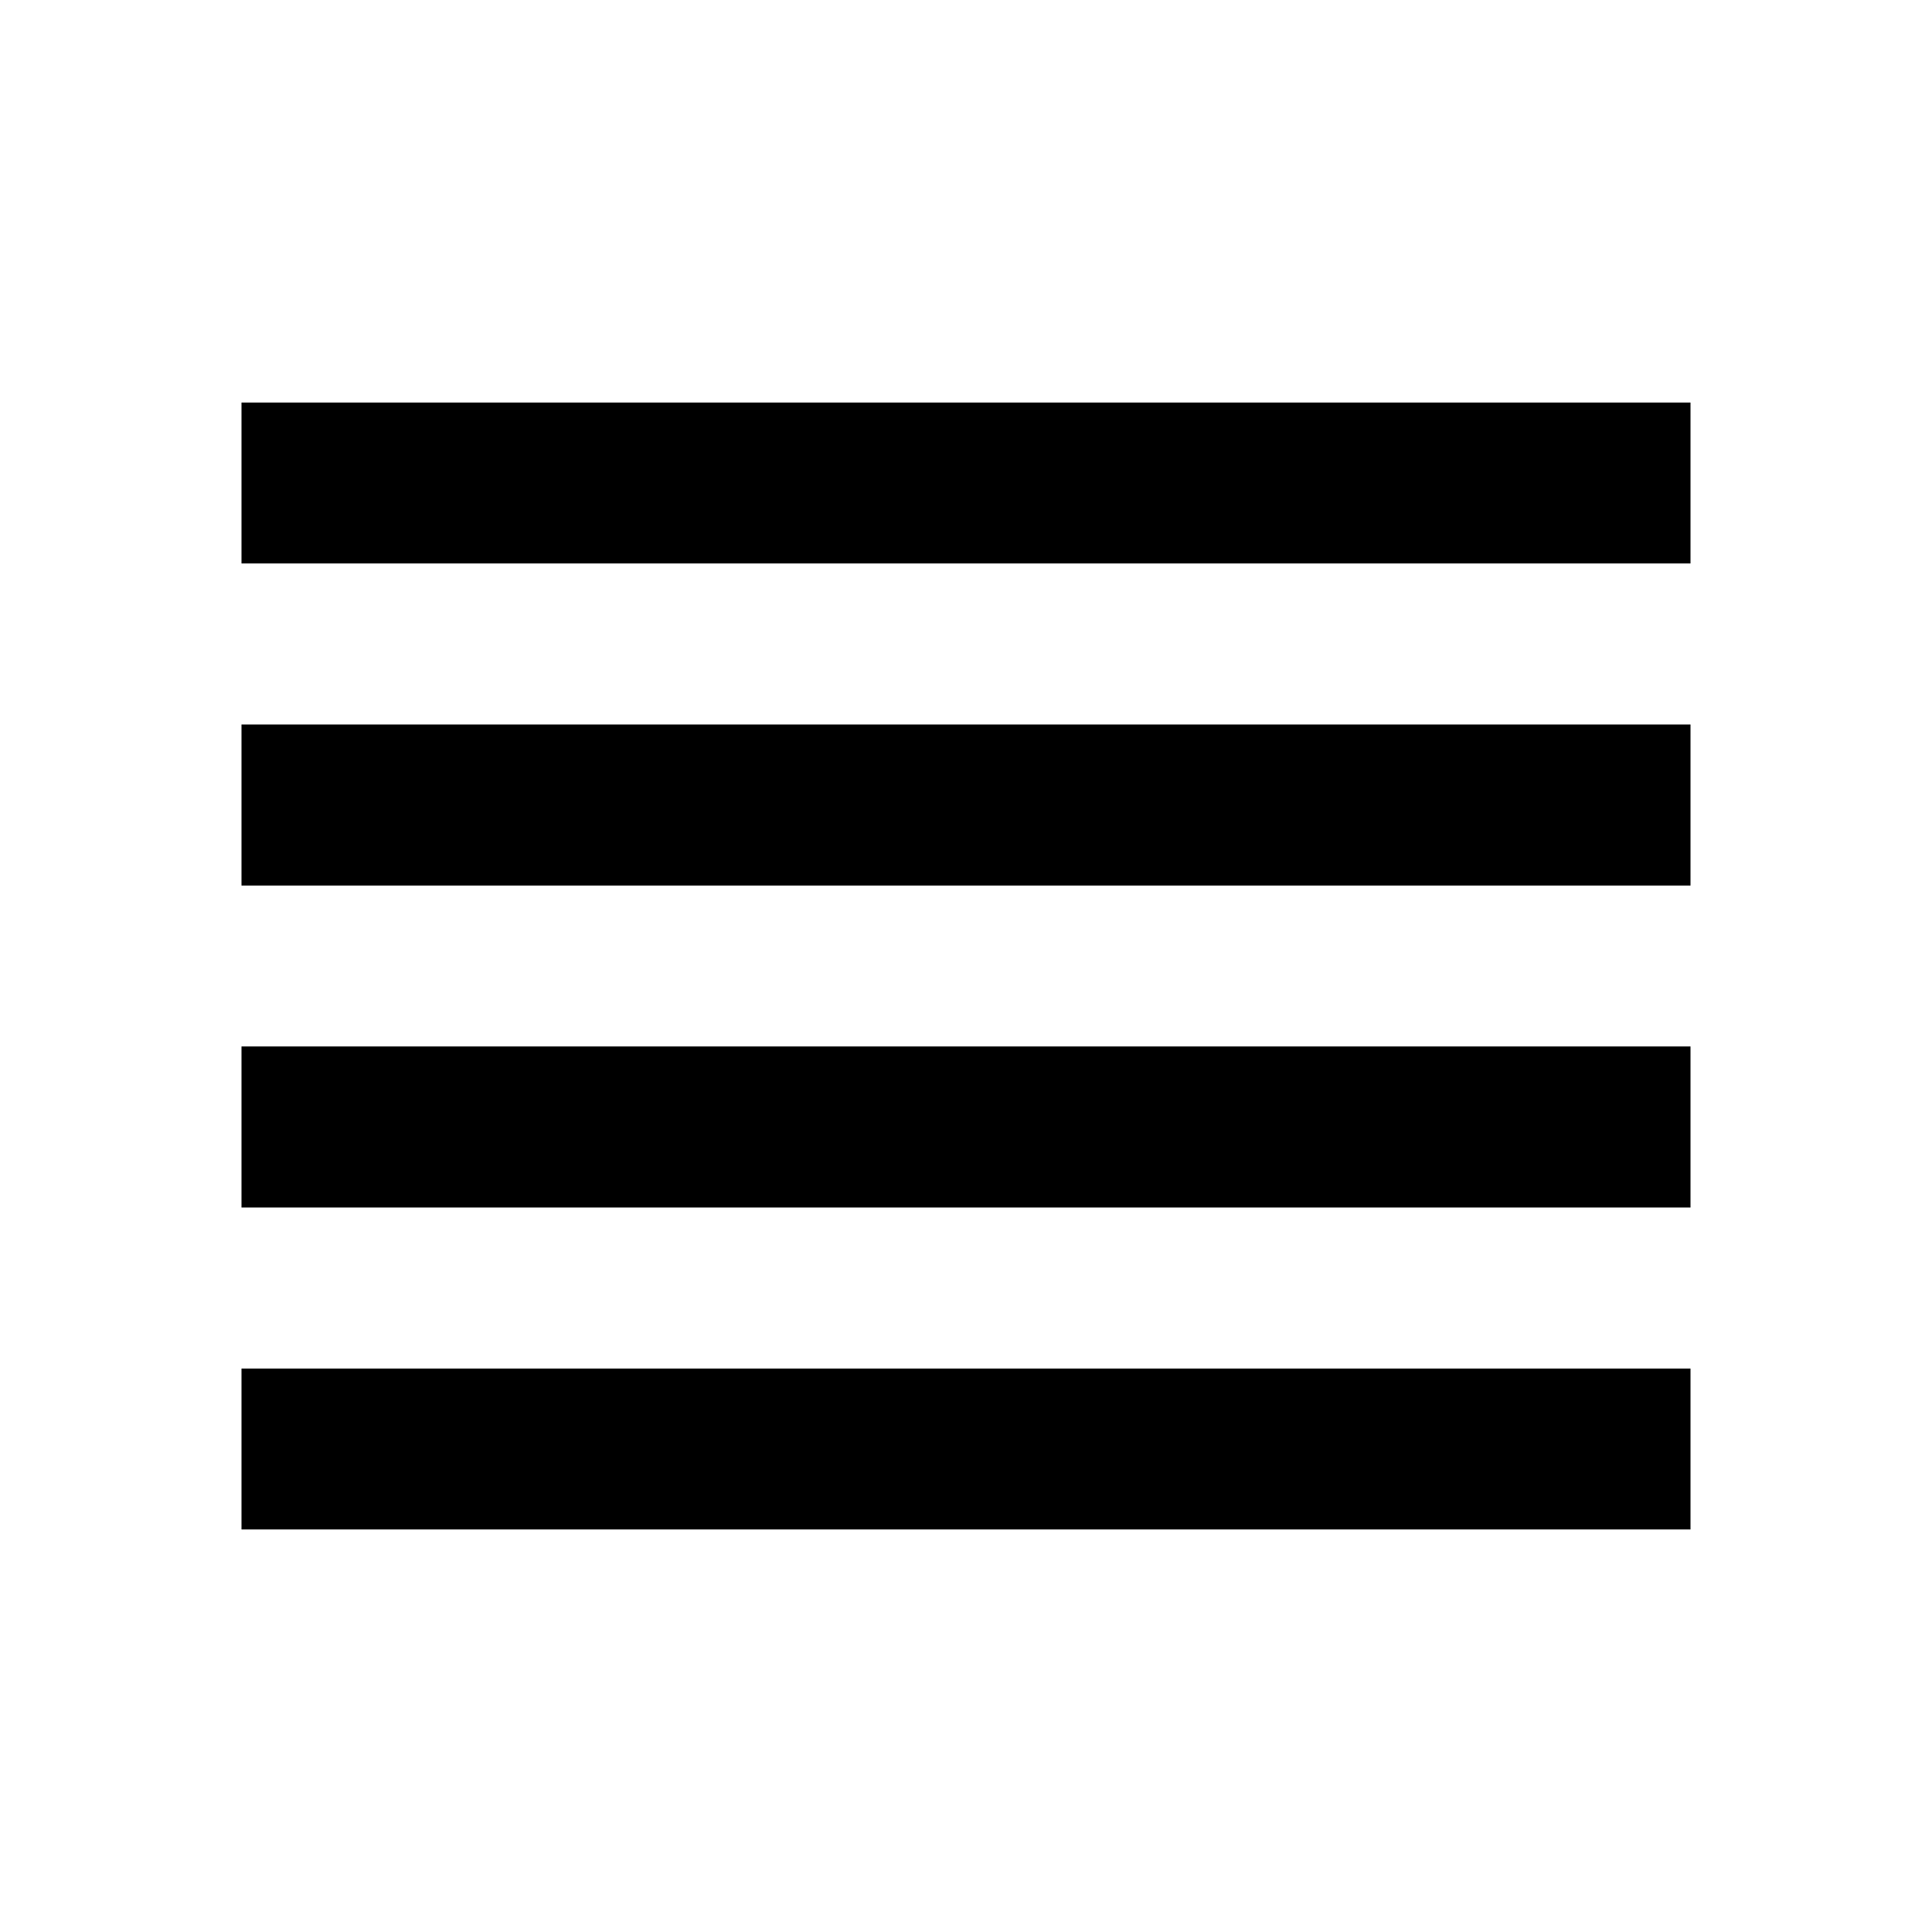
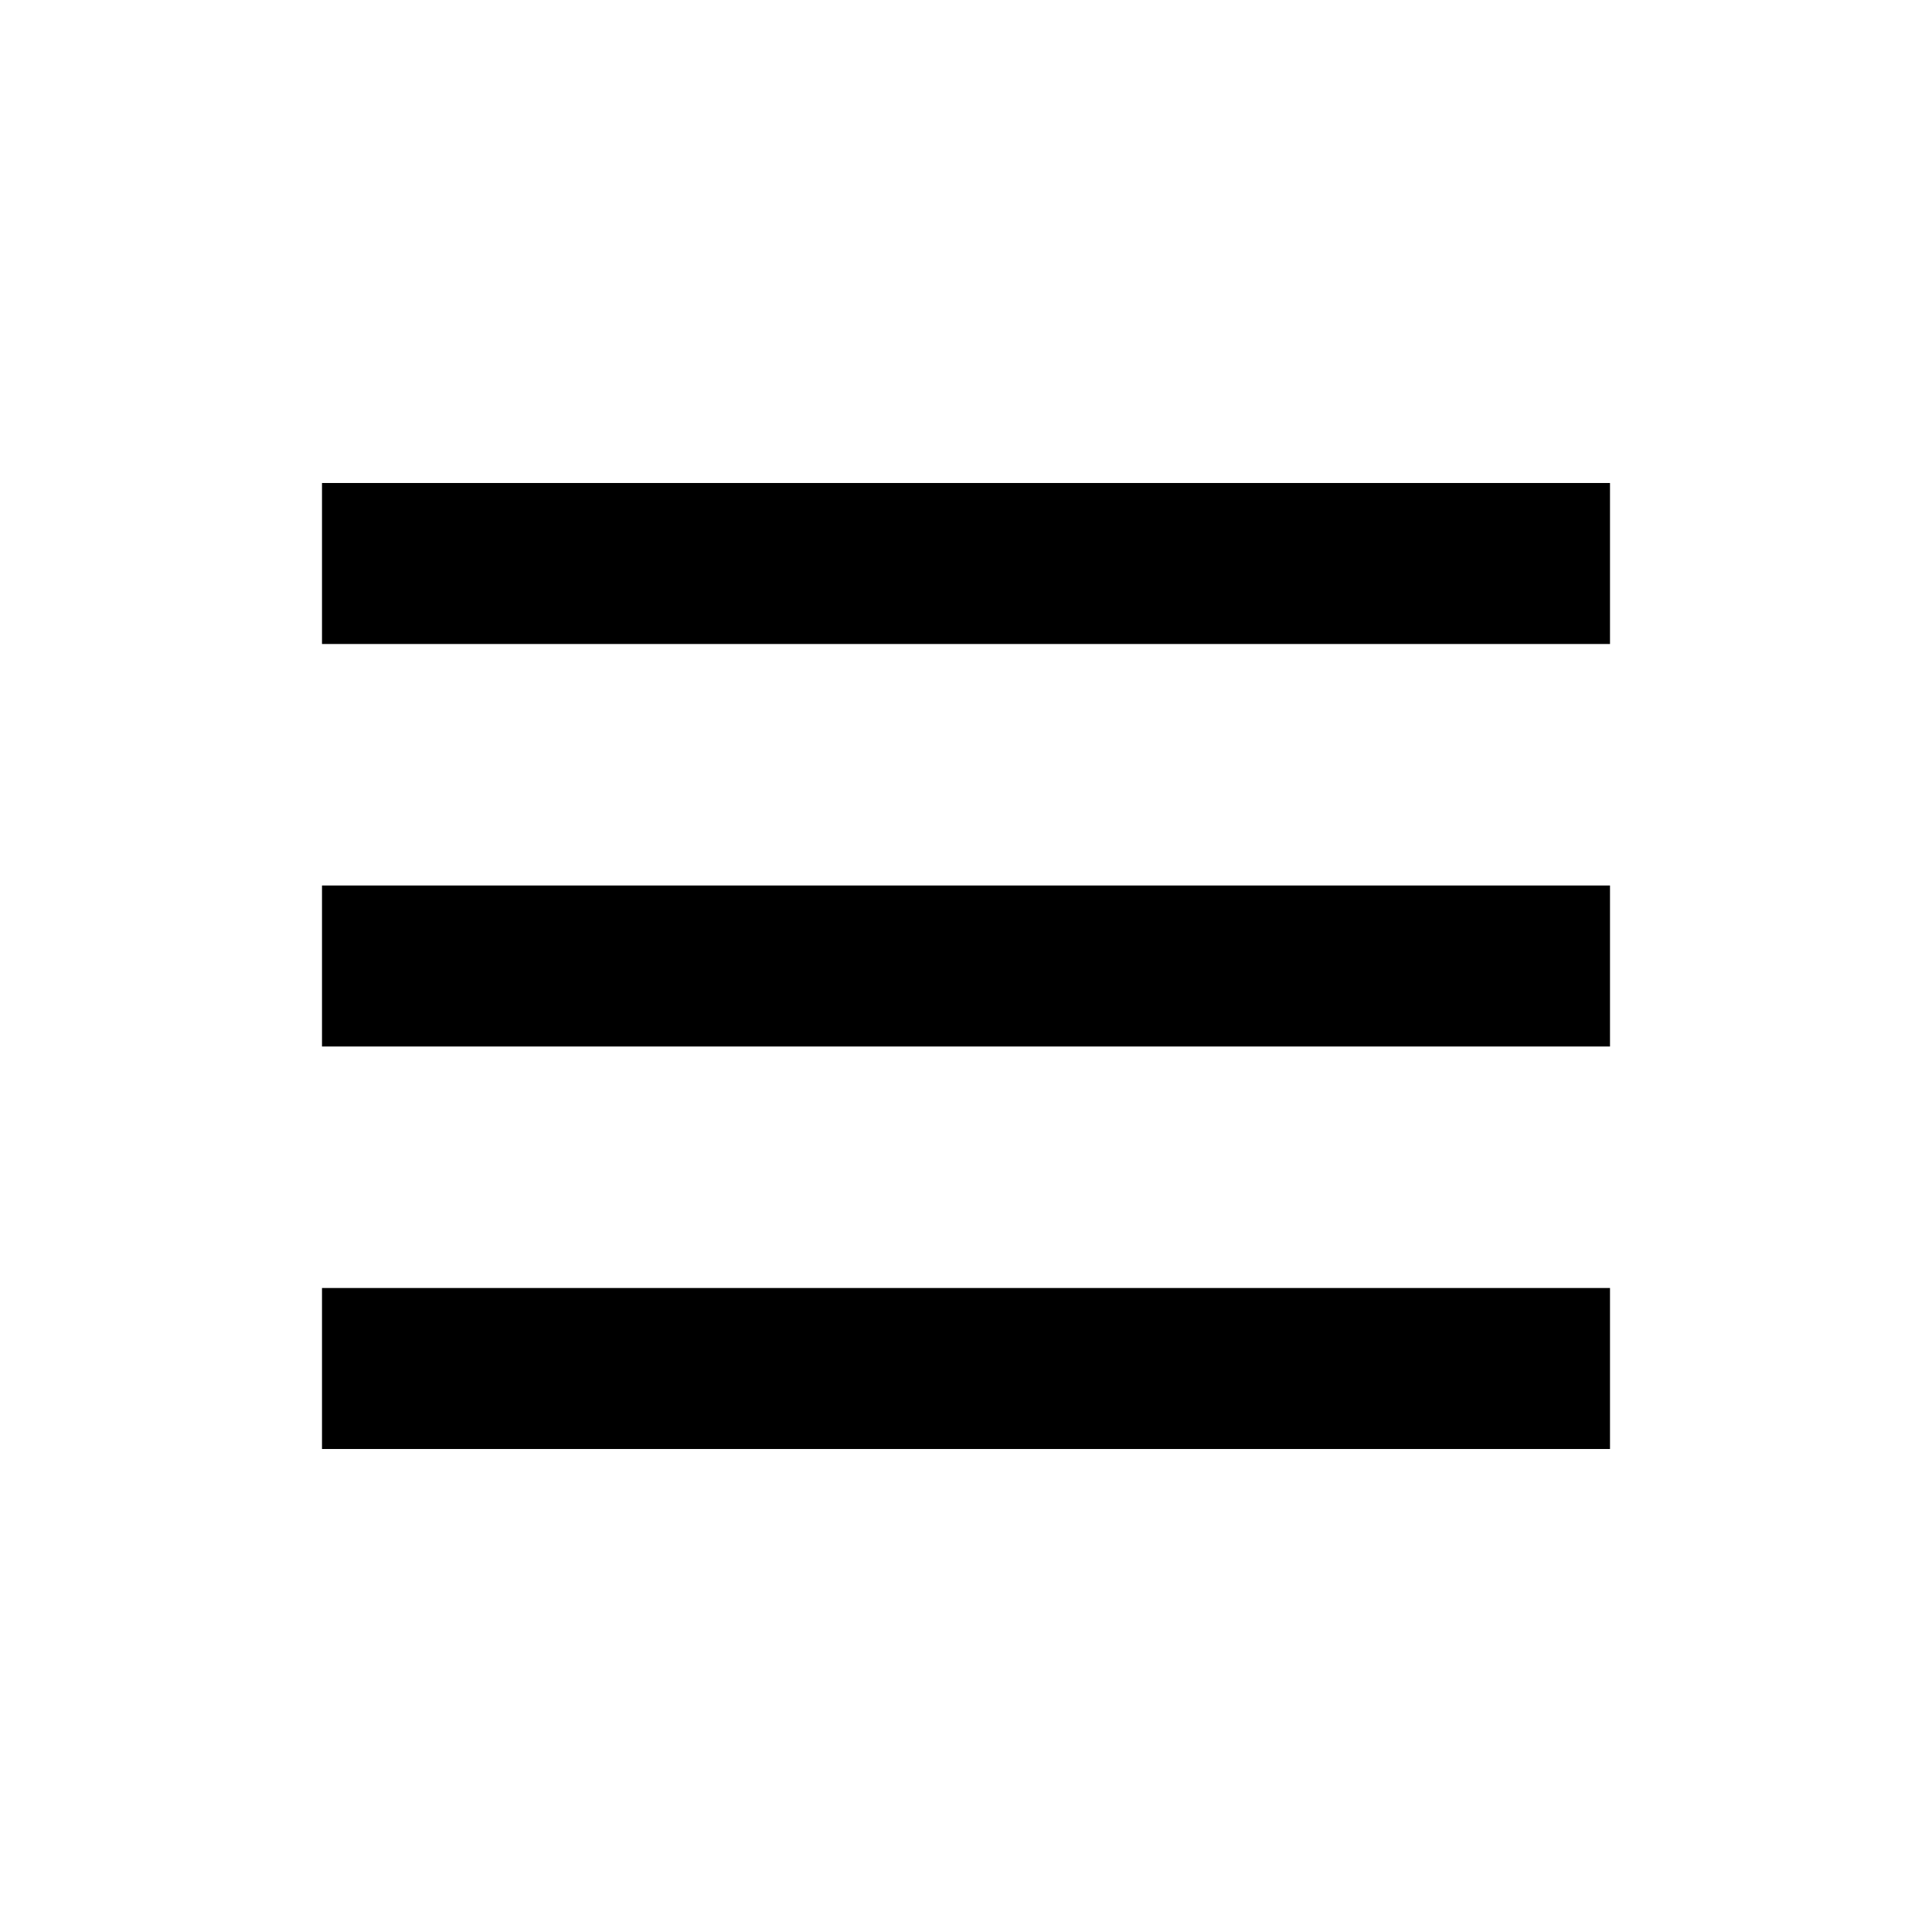
<svg xmlns="http://www.w3.org/2000/svg" width="24" height="24" viewBox="0 0 24 24" fill="none">
-   <g id="Menu">
-     <g id="Group">
-       <path id="Vector" d="M21 5H3V7H21V5Z" fill="black" />
-       <path id="Vector_2" d="M21 9H3V11H21V9Z" fill="black" />
-       <path id="Vector_3" d="M21 13H3V15H21V13Z" fill="black" />
-       <path id="Vector_4" d="M21 17H3V19H21V17Z" fill="black" />
-     </g>
-   </g>
+   <path fill-rule="evenodd" clip-rule="evenodd" d="M4 6H20V8H4V6ZM4 11H20V13H4V11ZM20 16H4V18H20V16Z" fill="black" />
</svg>
